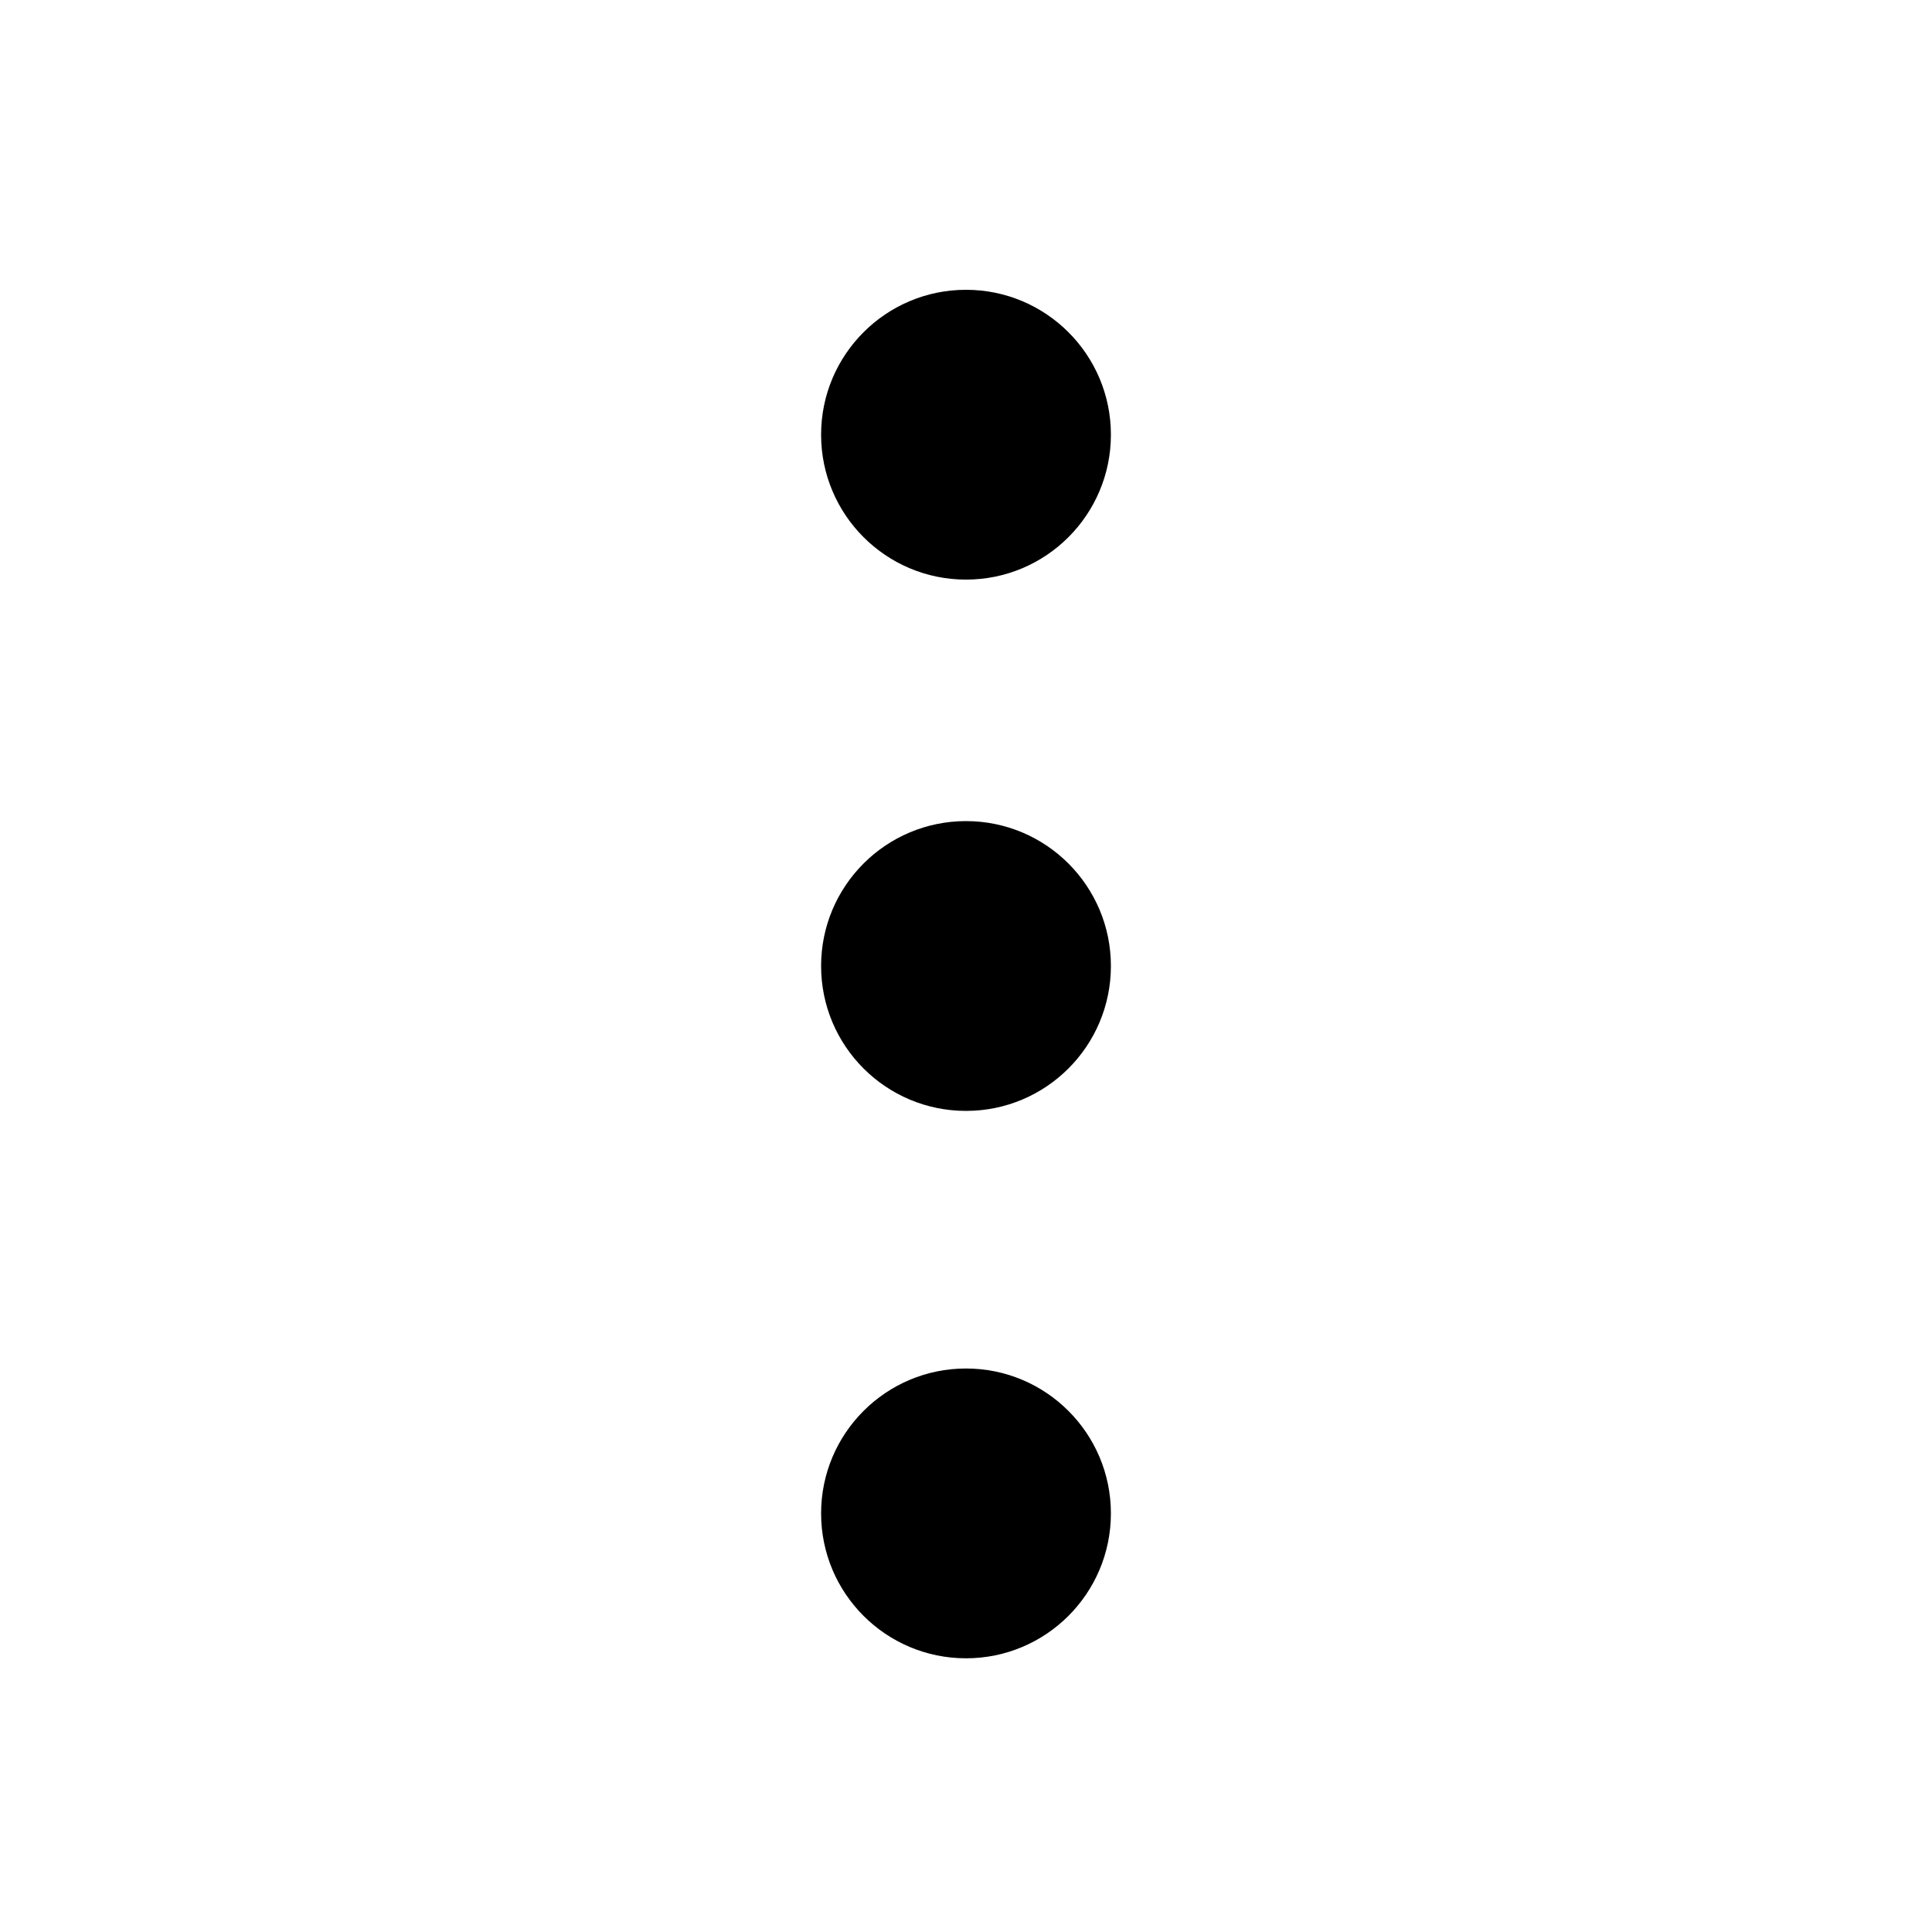
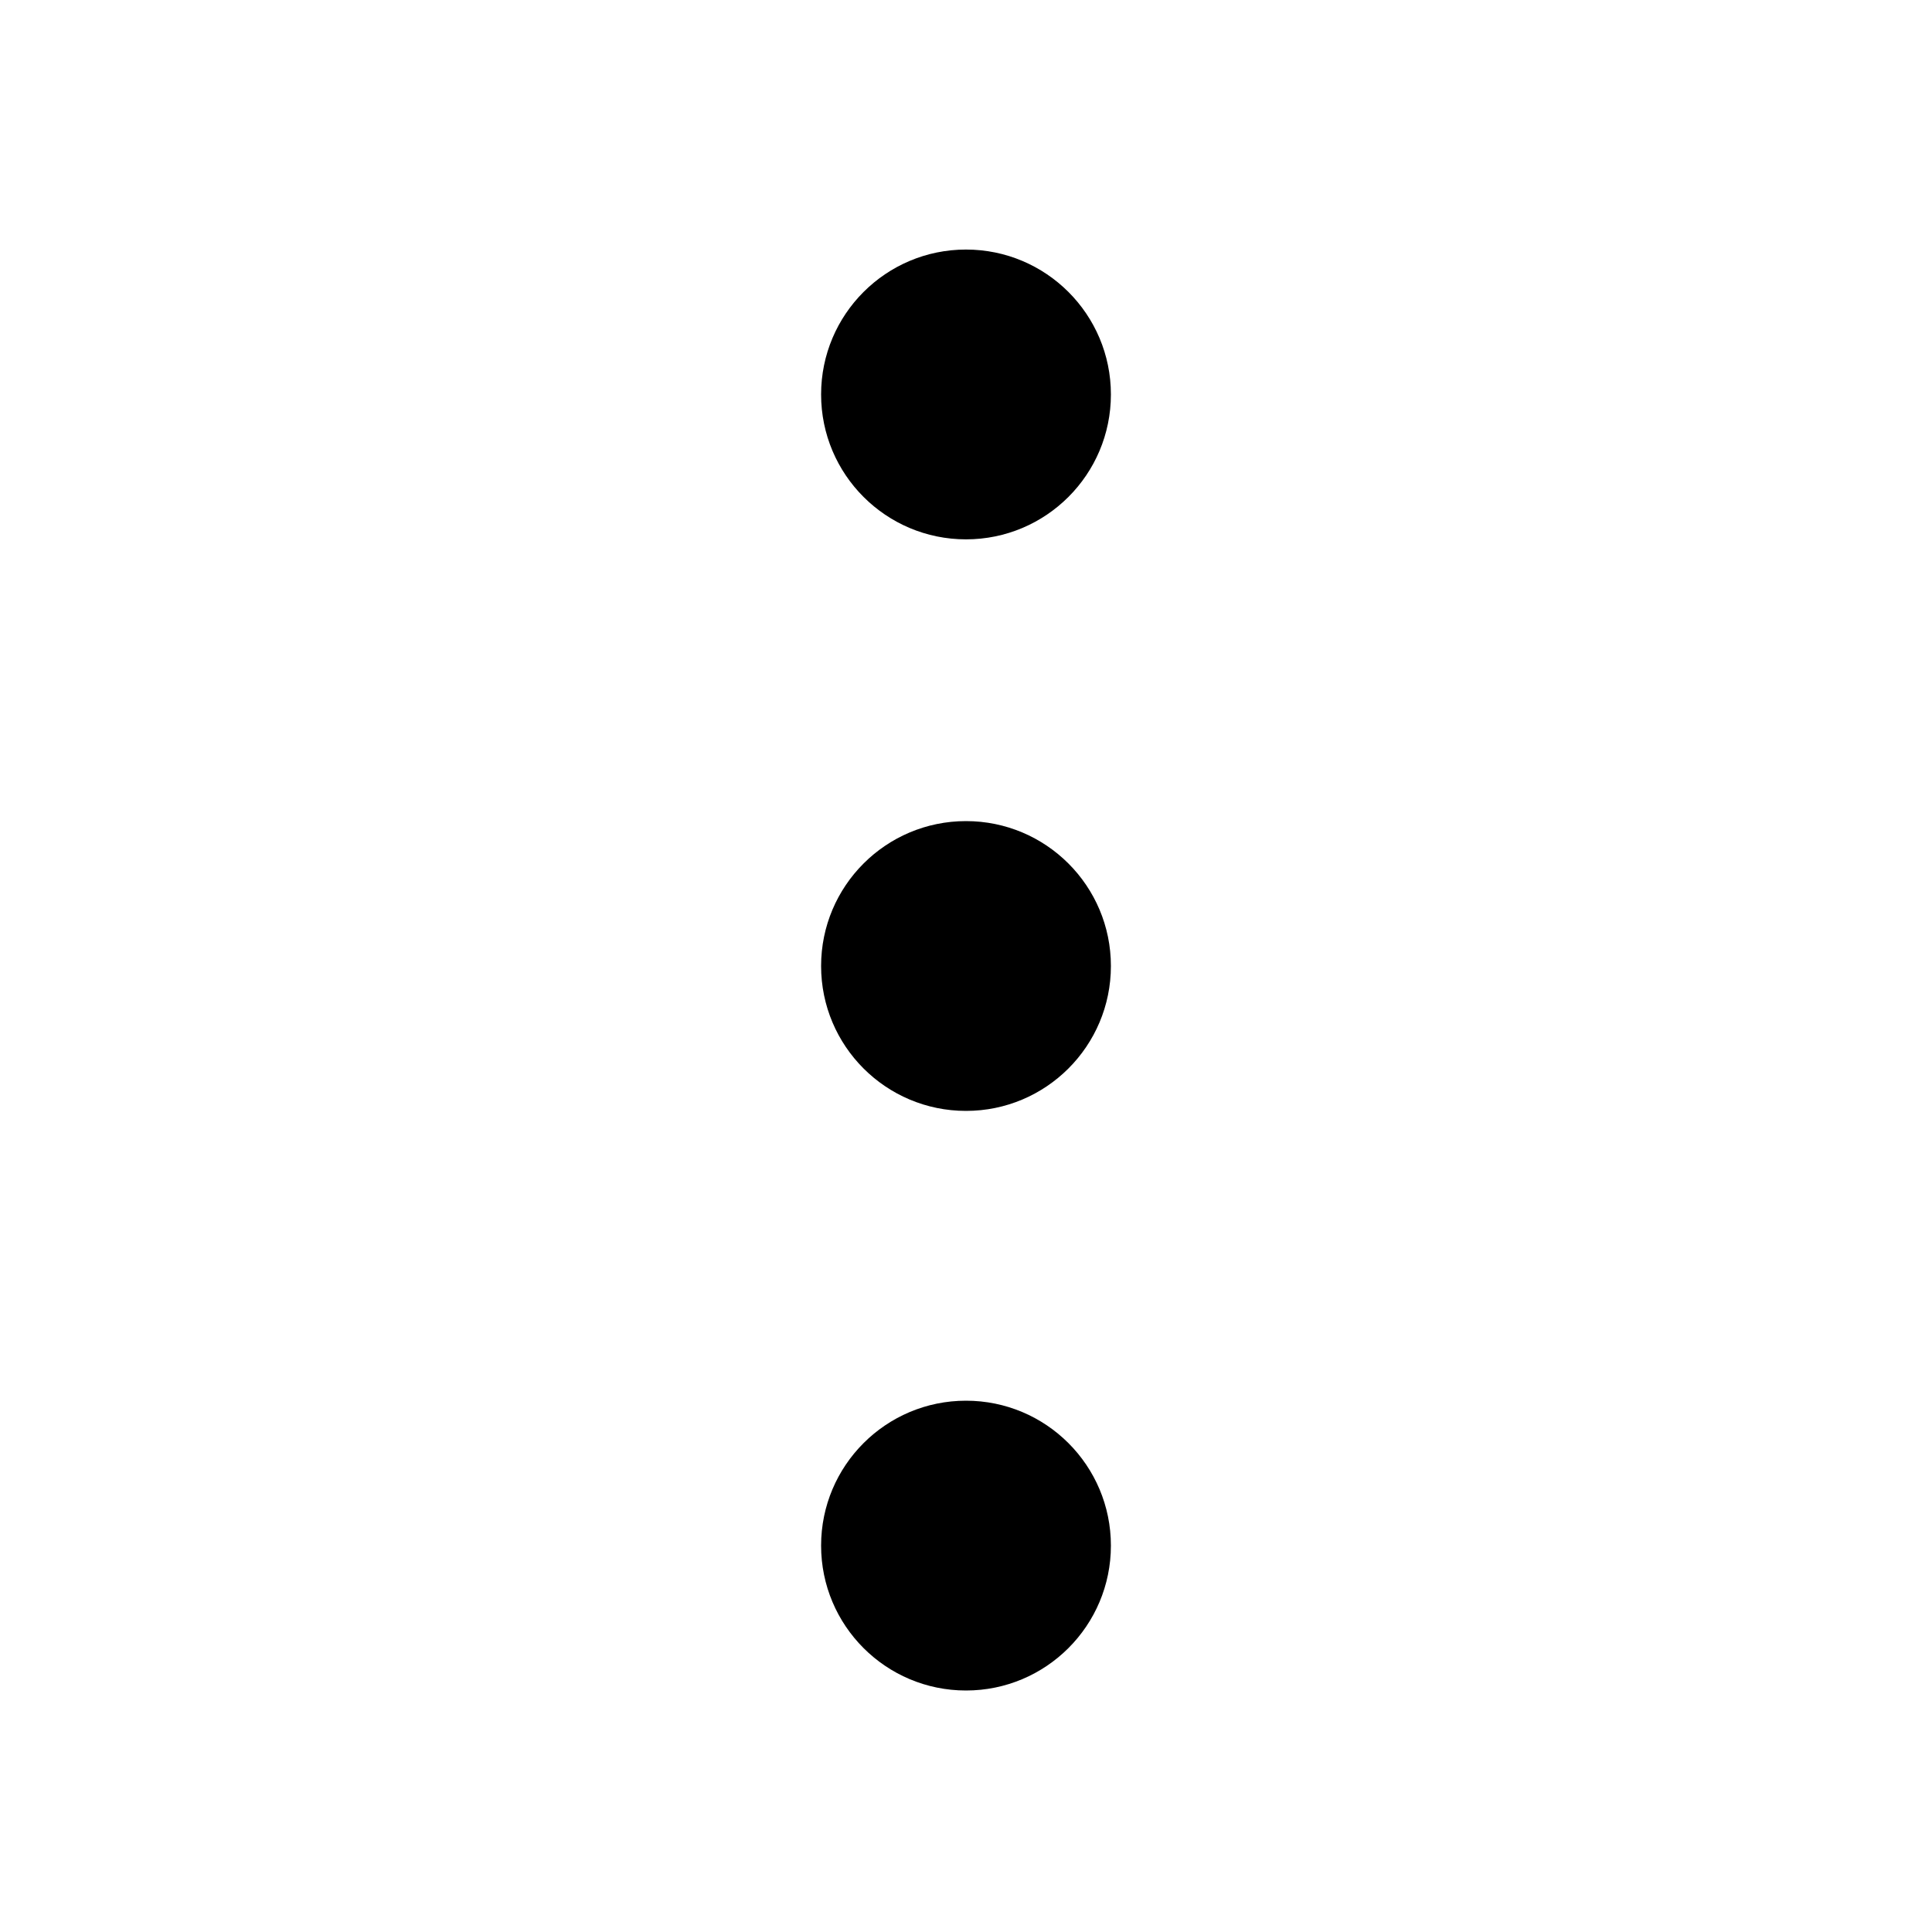
<svg xmlns="http://www.w3.org/2000/svg" version="1.1" id="Layer_1" x="0px" y="0px" viewBox="0 0 24 24" style="enable-background:new 0 0 24 24;" xml:space="preserve">
-   <circle cx="12" cy="5.4" r="1.8" />
+   <circle cx="12" cy="4.9" r="1.8" />
  <circle cx="12" cy="12" r="1.8" />
-   <circle cx="12" cy="18.8" r="1.8" />
+   <circle cx="12" cy="19.2" r="1.8" />
</svg>
